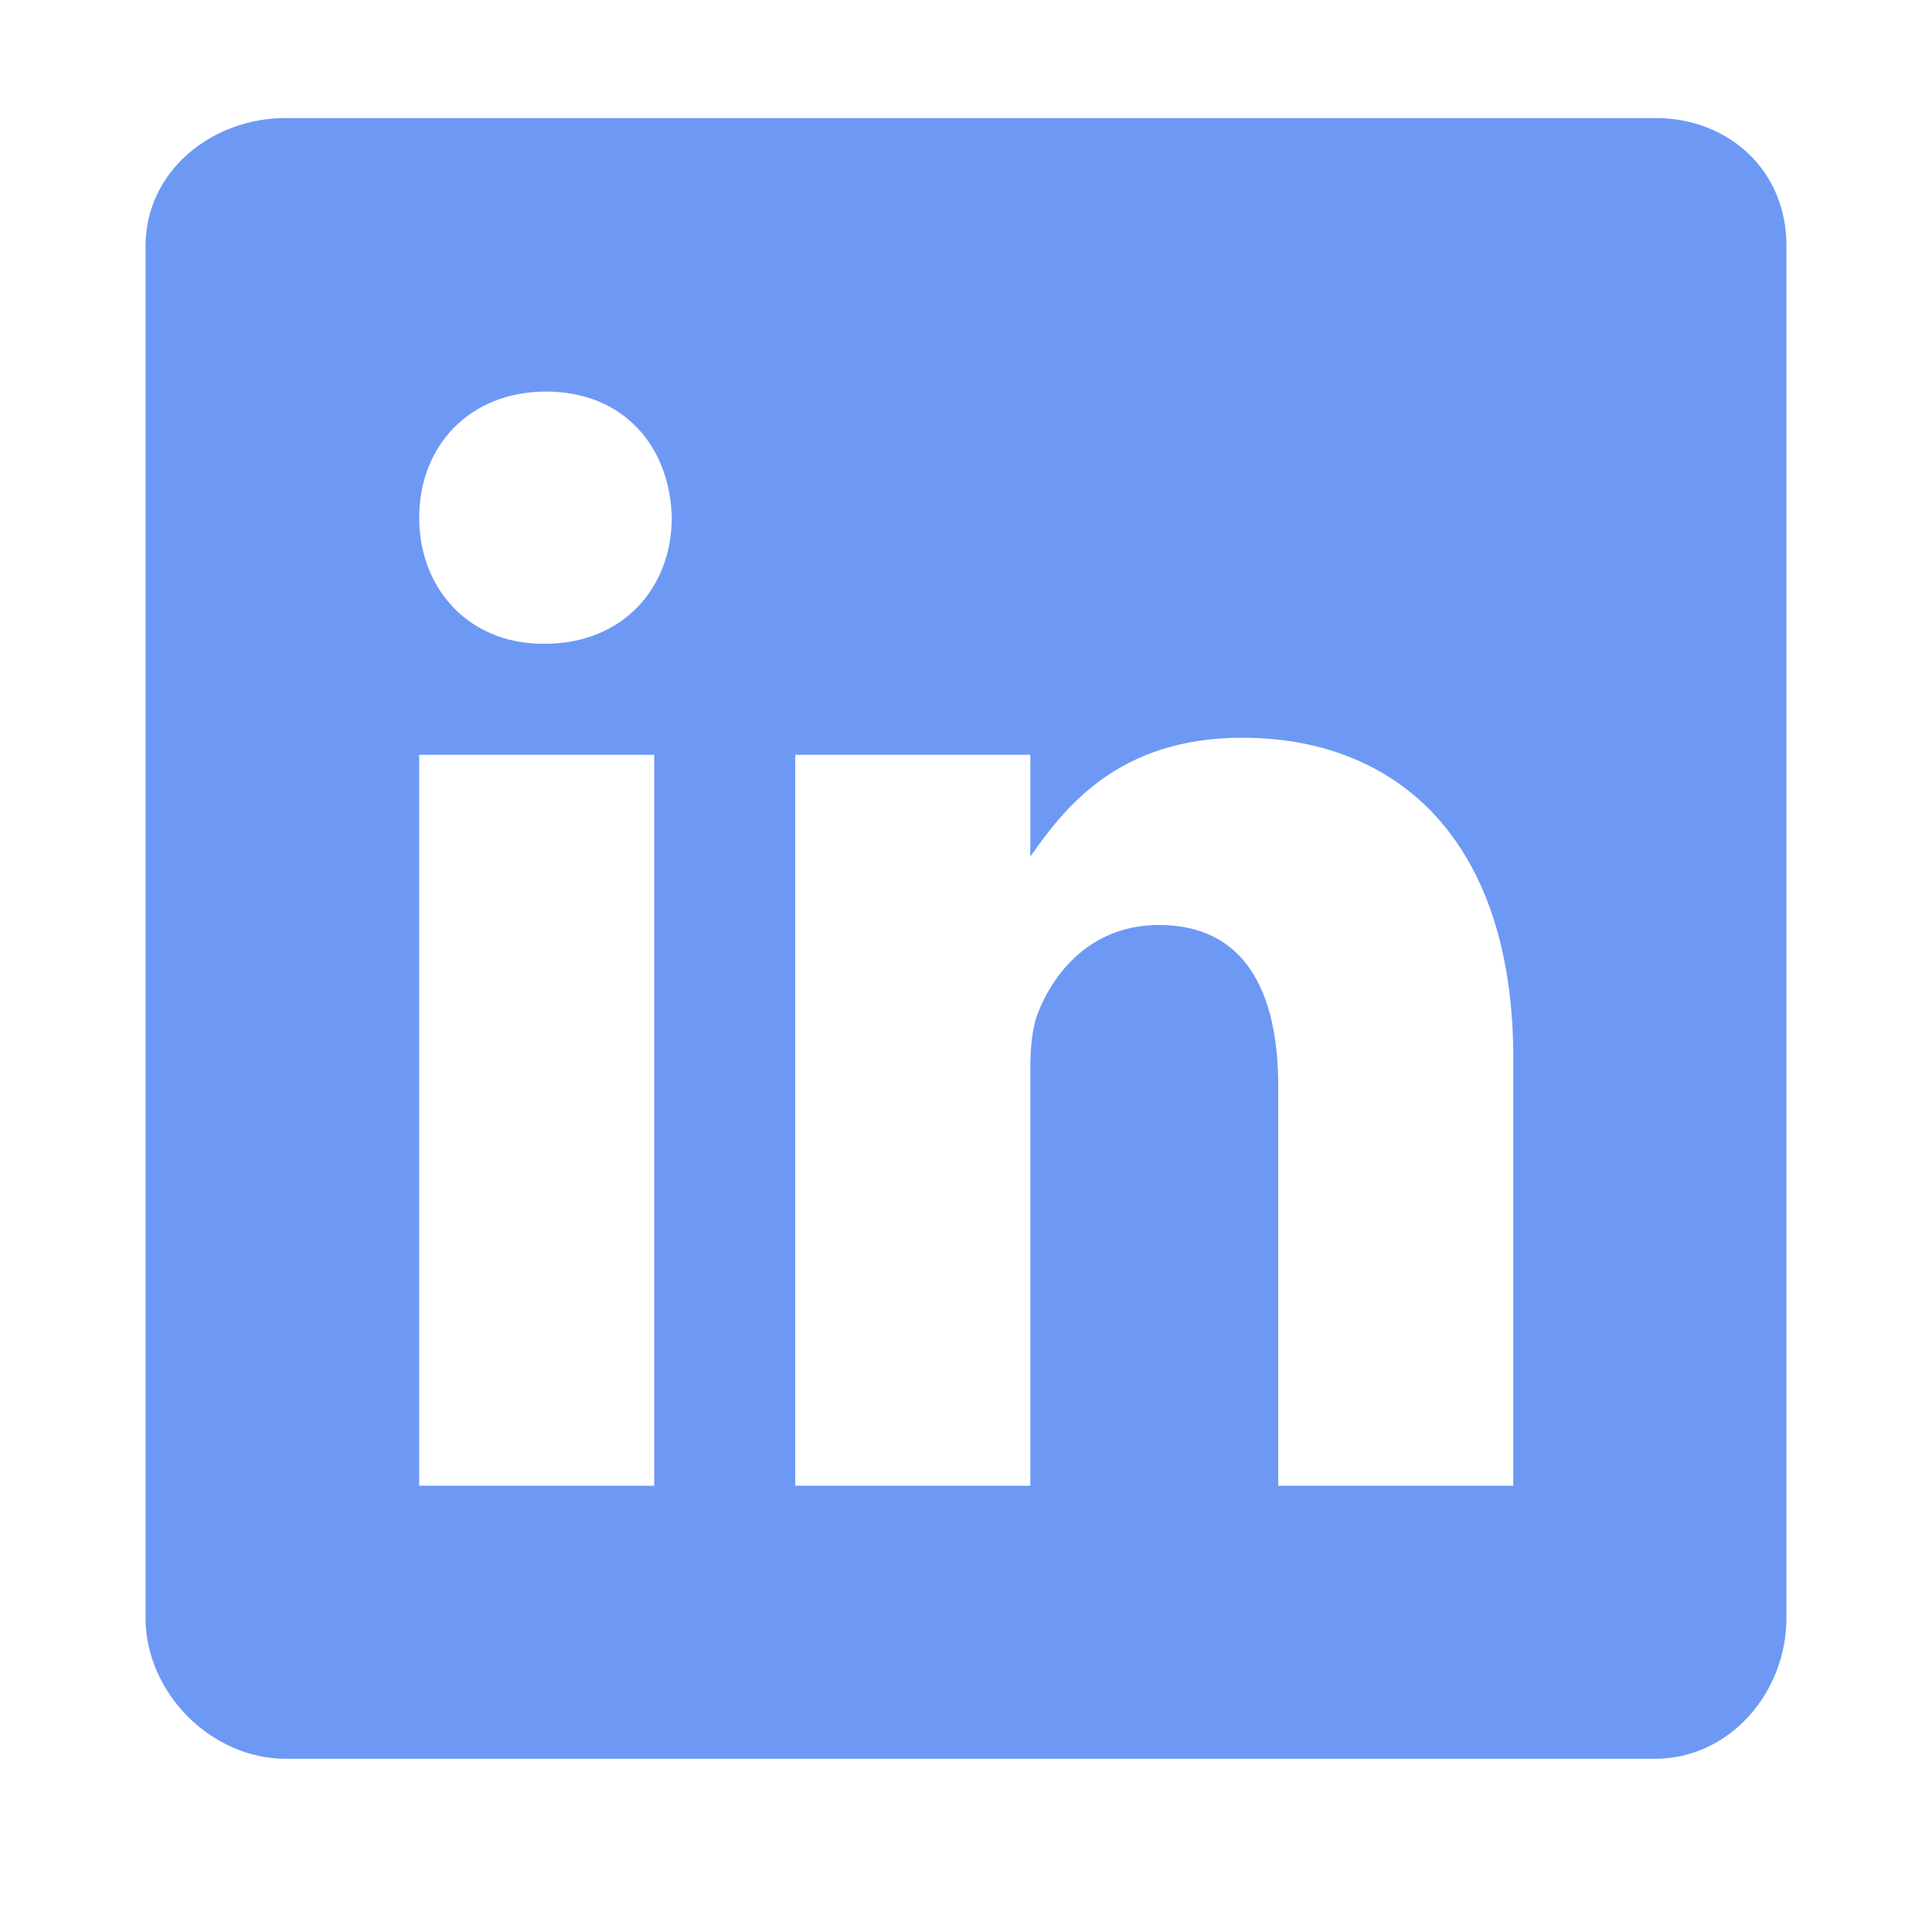
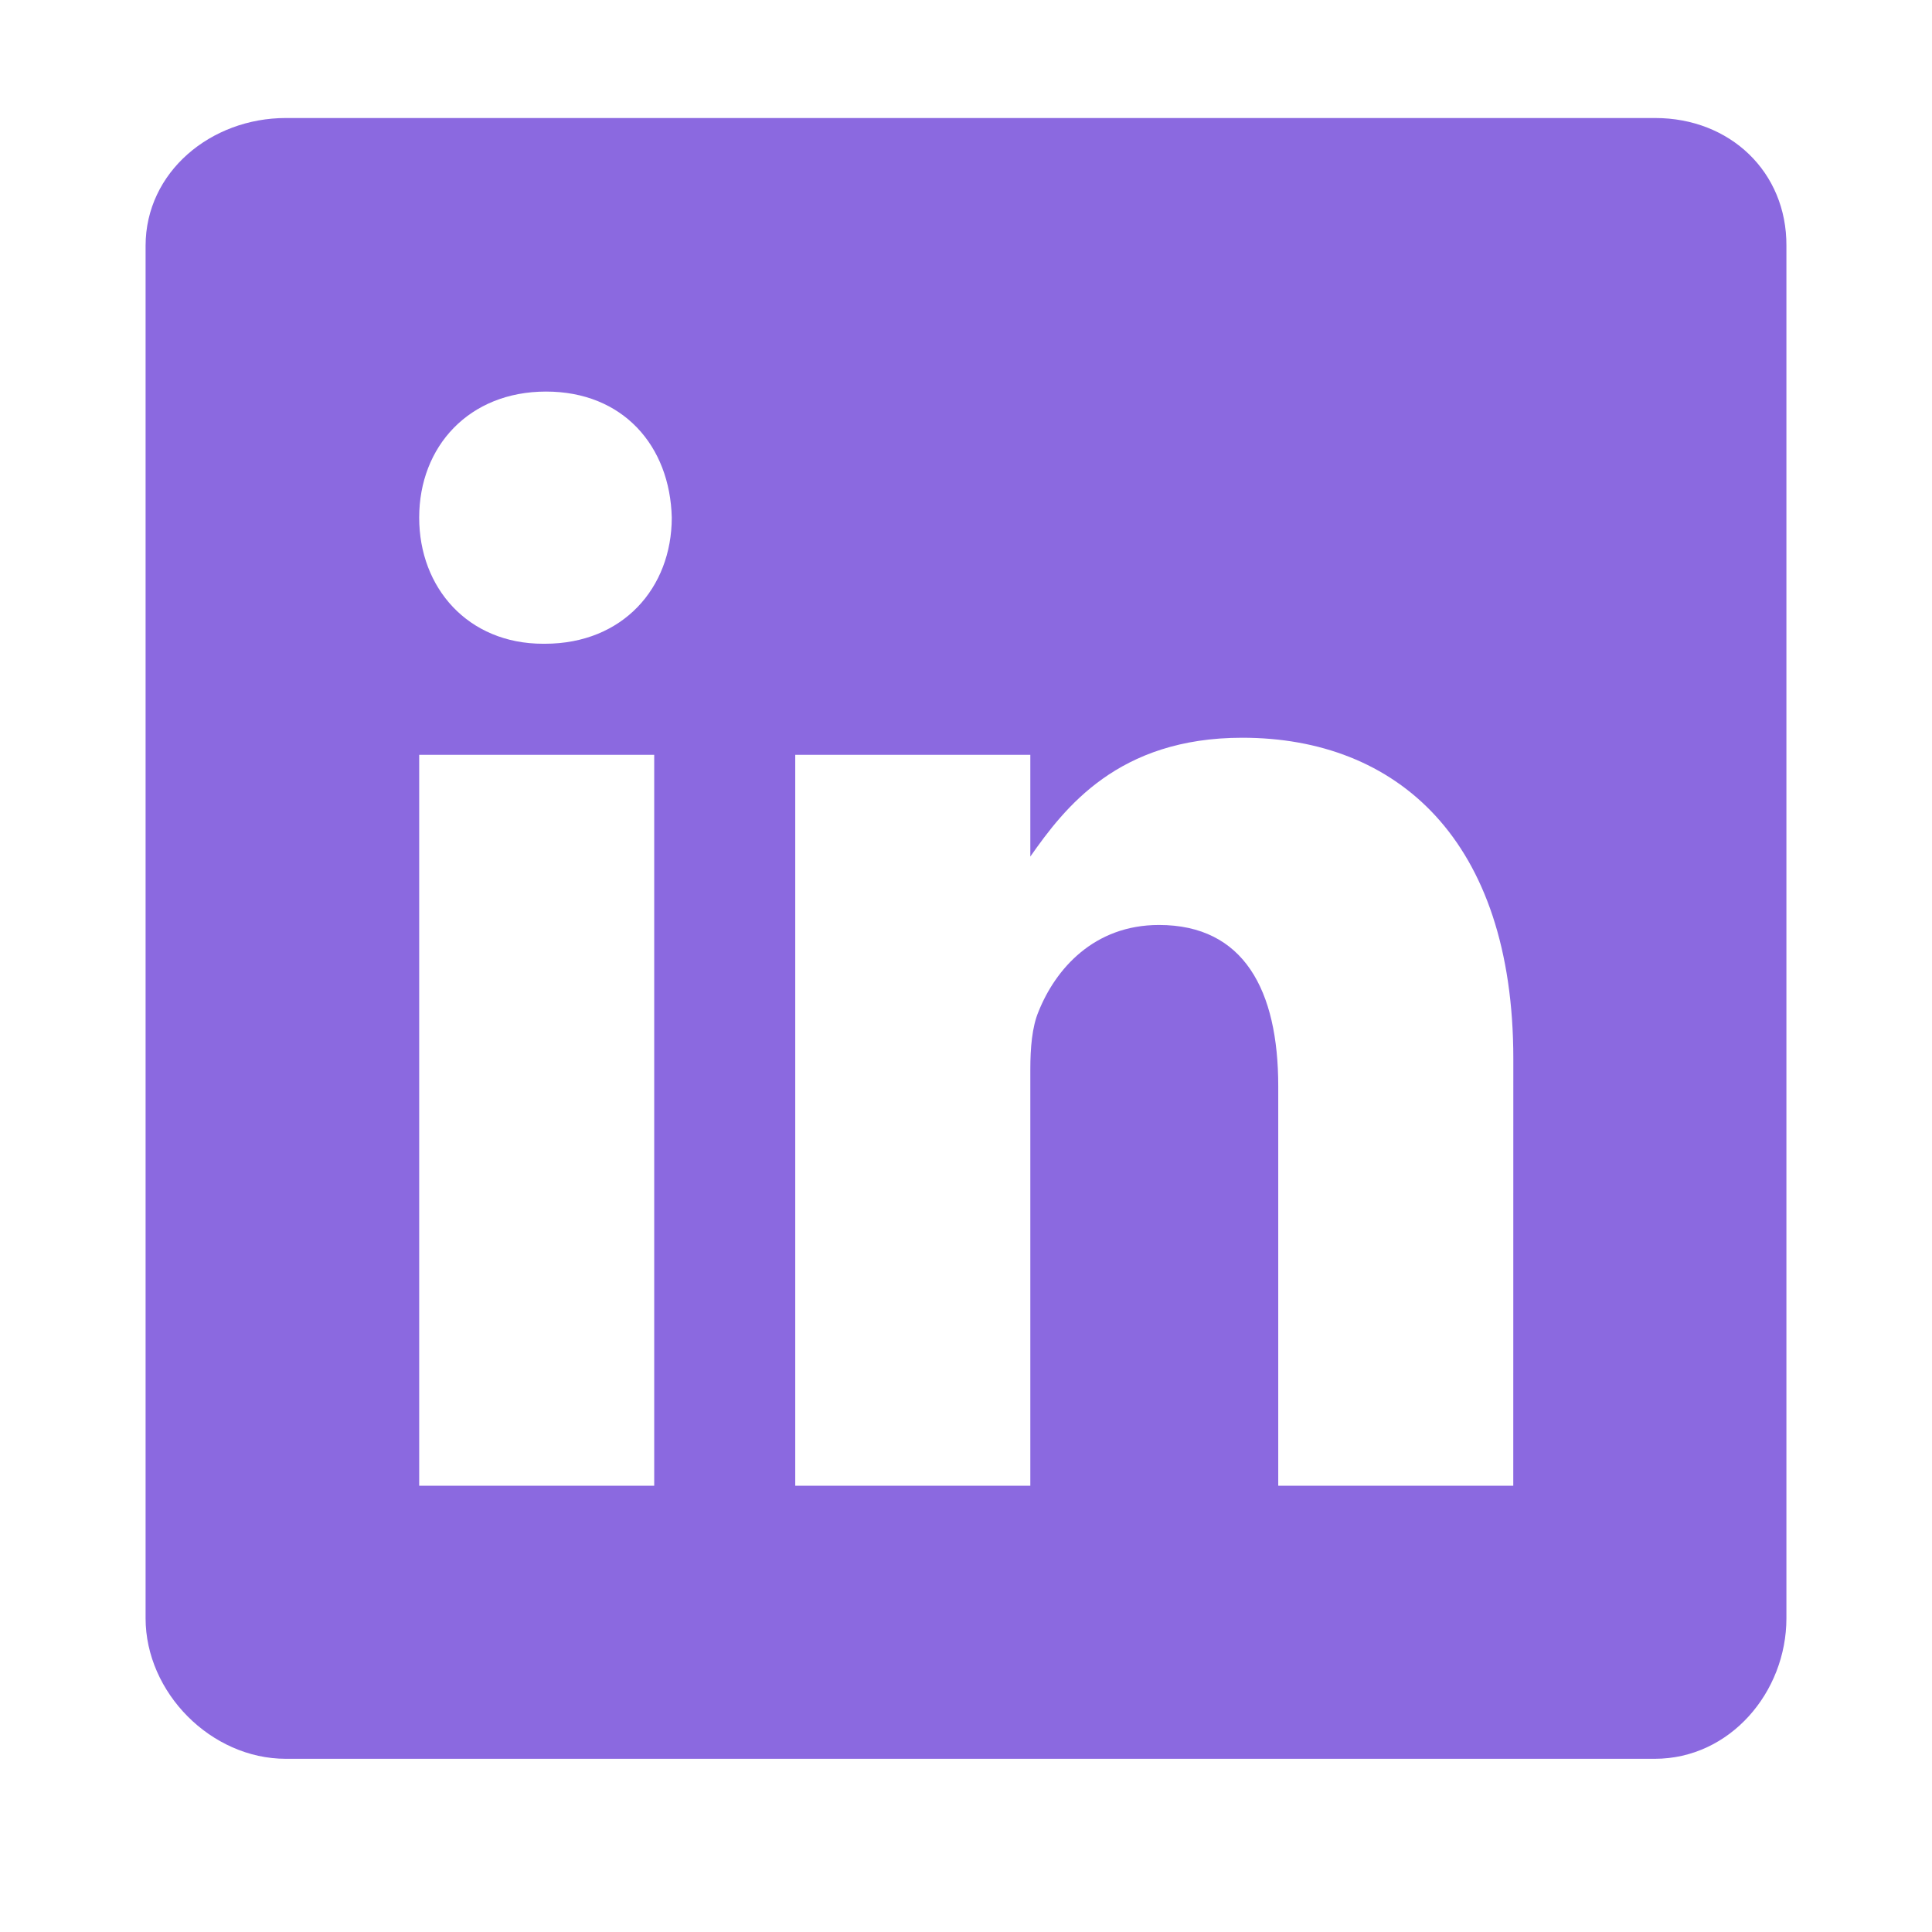
<svg xmlns="http://www.w3.org/2000/svg" width="34" height="34" viewBox="0 0 34 34" fill="none">
-   <path d="M29.128 2.077H5.03C3.713 2.077 2.562 3.025 2.562 4.326V28.478C2.562 29.786 3.713 30.952 5.03 30.952H29.121C30.445 30.952 31.438 29.779 31.438 28.478V4.326C31.445 3.025 30.445 2.077 29.128 2.077ZM11.513 26.146H7.377V13.284H11.513V26.146ZM9.588 11.329H9.558C8.234 11.329 7.377 10.344 7.377 9.11C7.377 7.854 8.257 6.891 9.61 6.891C10.964 6.891 11.792 7.847 11.822 9.11C11.821 10.344 10.964 11.329 9.588 11.329ZM26.631 26.146H22.495V19.114C22.495 17.429 21.893 16.278 20.396 16.278C19.253 16.278 18.576 17.051 18.275 17.805C18.162 18.075 18.132 18.444 18.132 18.82V26.146H13.995V13.284H18.132V15.074C18.734 14.217 19.674 12.983 21.862 12.983C24.578 12.983 26.632 14.773 26.632 18.632L26.631 26.146Z" fill="#6D99F5" />
+   <path d="M29.128 2.077H5.03C3.713 2.077 2.562 3.025 2.562 4.326V28.478C2.562 29.786 3.713 30.952 5.03 30.952H29.121C30.445 30.952 31.438 29.779 31.438 28.478V4.326C31.445 3.025 30.445 2.077 29.128 2.077ZM11.513 26.146H7.377V13.284H11.513V26.146ZM9.588 11.329H9.558C8.234 11.329 7.377 10.344 7.377 9.11C7.377 7.854 8.257 6.891 9.61 6.891C10.964 6.891 11.792 7.847 11.822 9.11C11.821 10.344 10.964 11.329 9.588 11.329ZM26.631 26.146H22.495V19.114C22.495 17.429 21.893 16.278 20.396 16.278C19.253 16.278 18.576 17.051 18.275 17.805C18.162 18.075 18.132 18.444 18.132 18.82V26.146H13.995V13.284H18.132V15.074C18.734 14.217 19.674 12.983 21.862 12.983C24.578 12.983 26.632 14.773 26.632 18.632L26.631 26.146Z" fill="#8B69E0" />
</svg>
